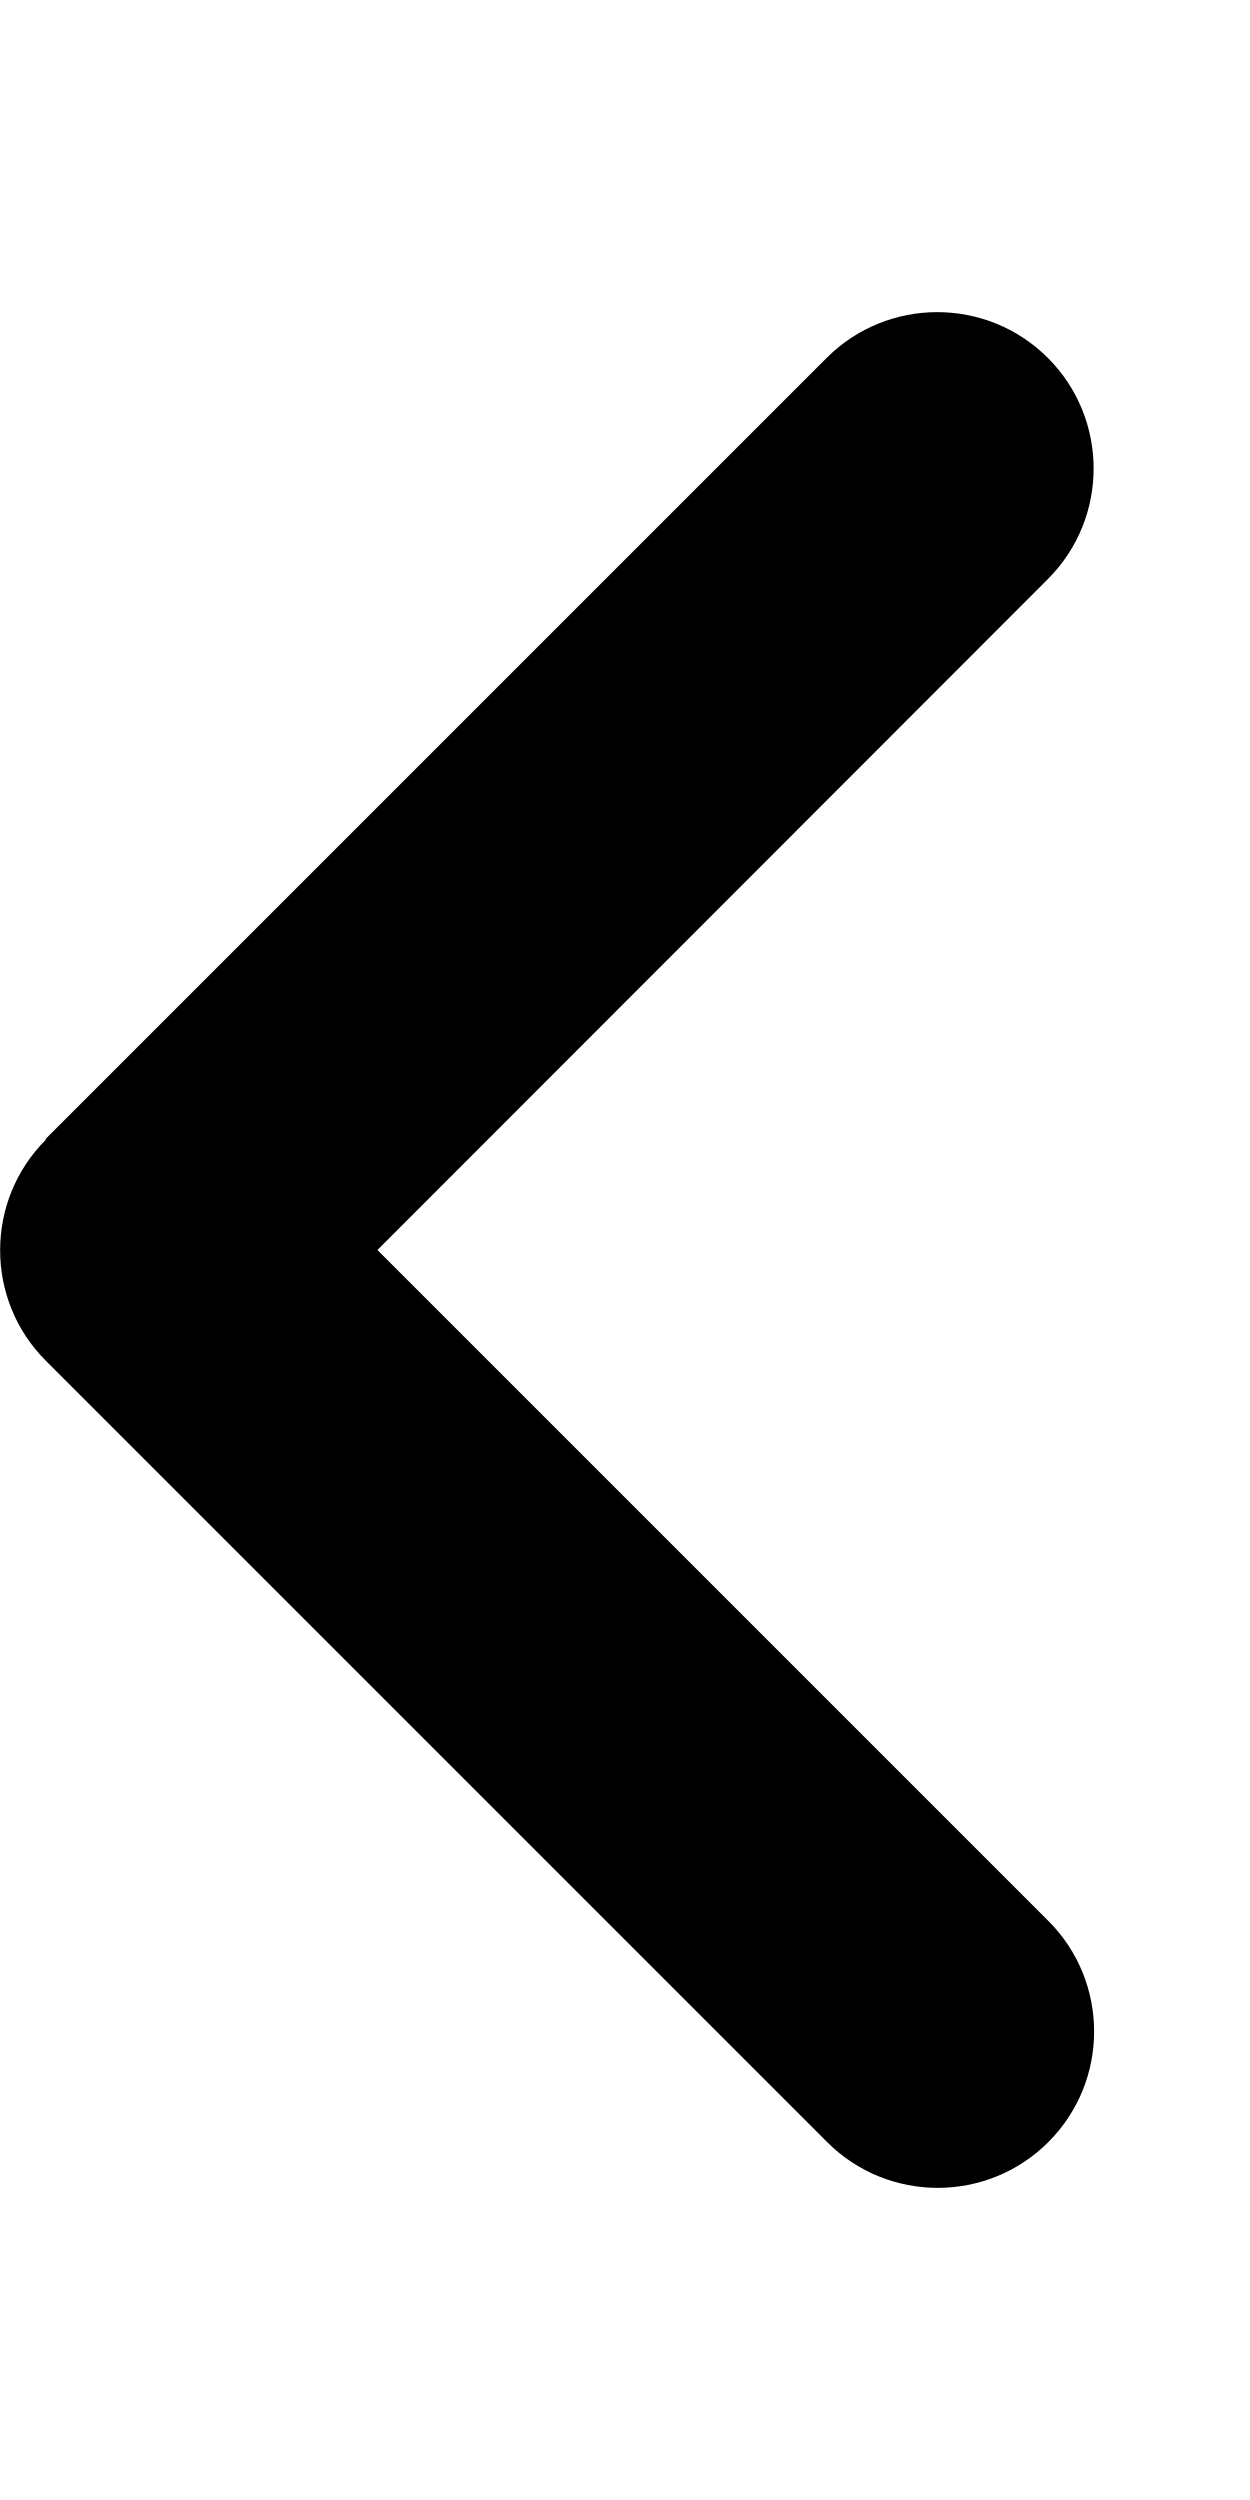
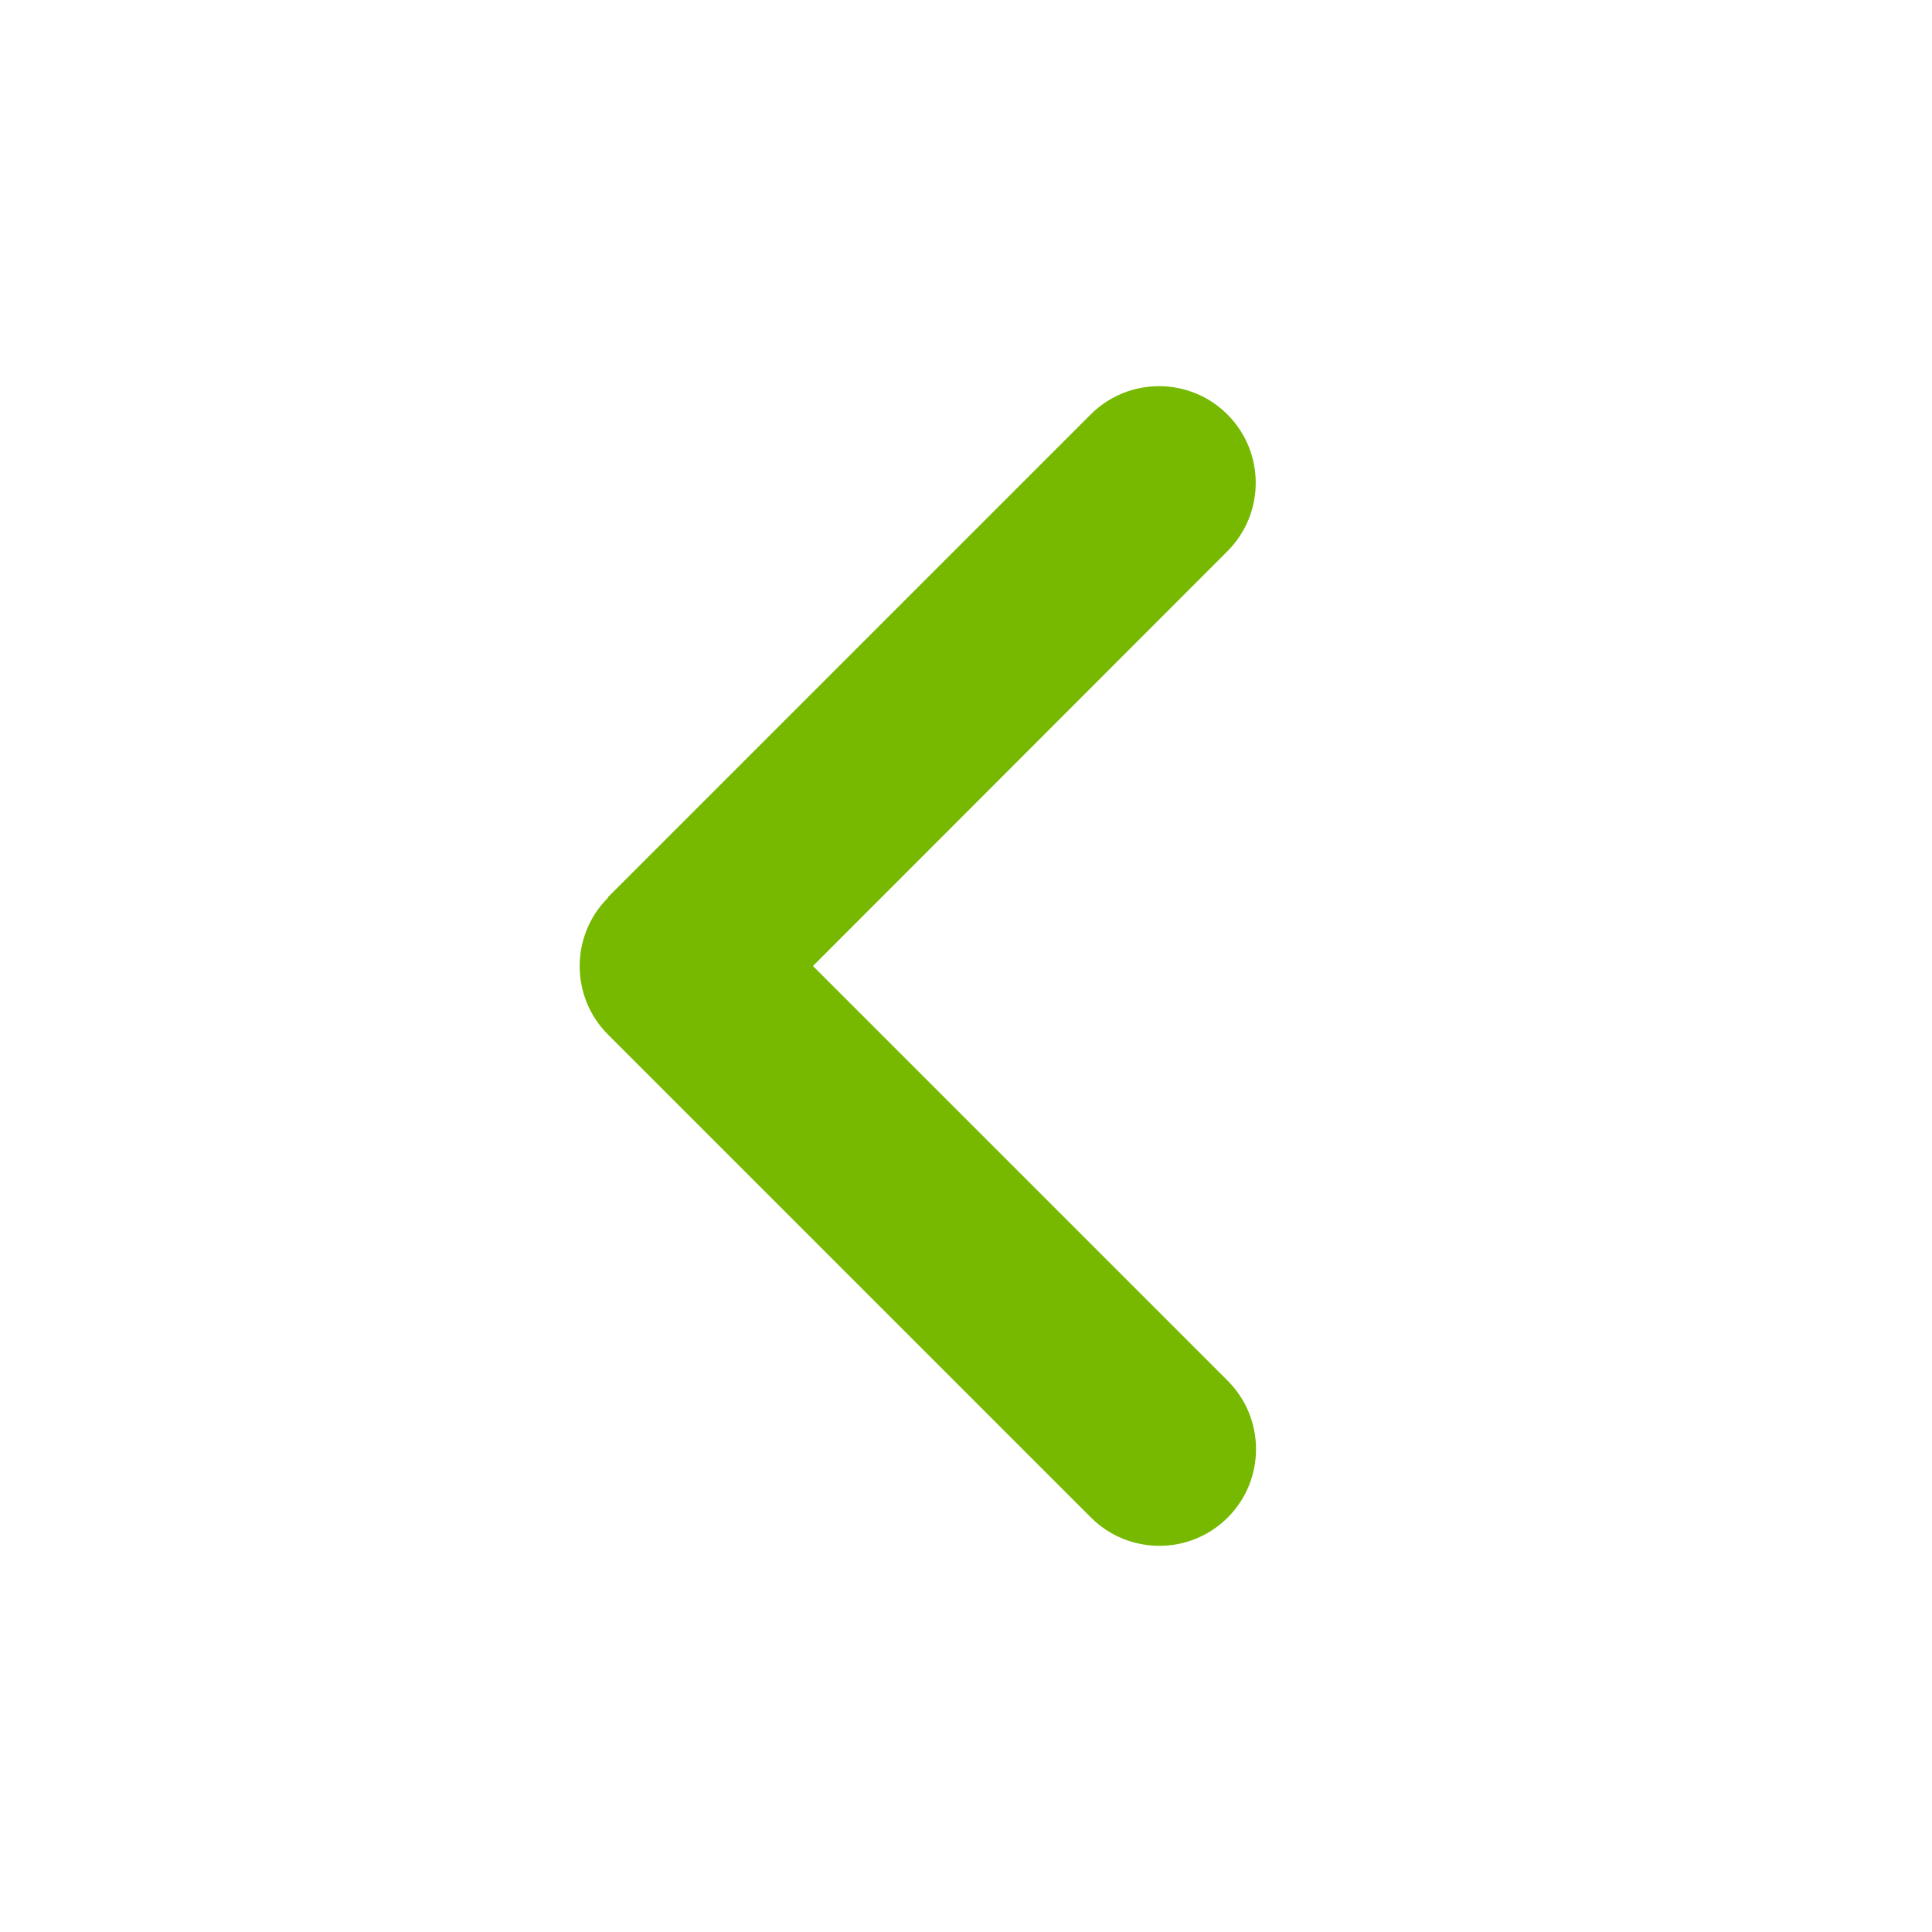
- <svg xmlns="http://www.w3.org/2000/svg" viewBox="0 0 256 512">
-   <path fill="currentColor" d="M9.4 233.4c-12.5 12.5-12.5 32.8 0 45.3l160 160c12.5 12.5 32.8 12.5 45.3 0s12.5-32.8 0-45.3L77.3 256 214.6 118.6c12.5-12.5 12.5-32.8 0-45.3s-32.8-12.5-45.3 0l-160 160z" />
+ <svg xmlns="http://www.w3.org/2000/svg" viewBox="0 0 640 640">
+   <path fill="#76b900" d="M201.4 297.4C188.9 309.9 188.9 330.2 201.4 342.7L361.4 502.7C373.9 515.2 394.2 515.2 406.7 502.7C419.2 490.2 419.2 469.9 406.7 457.4L269.3 320L406.6 182.6C419.1 170.1 419.1 149.8 406.6 137.3C394.1 124.8 373.8 124.8 361.3 137.3L201.3 297.3z" />
</svg>
